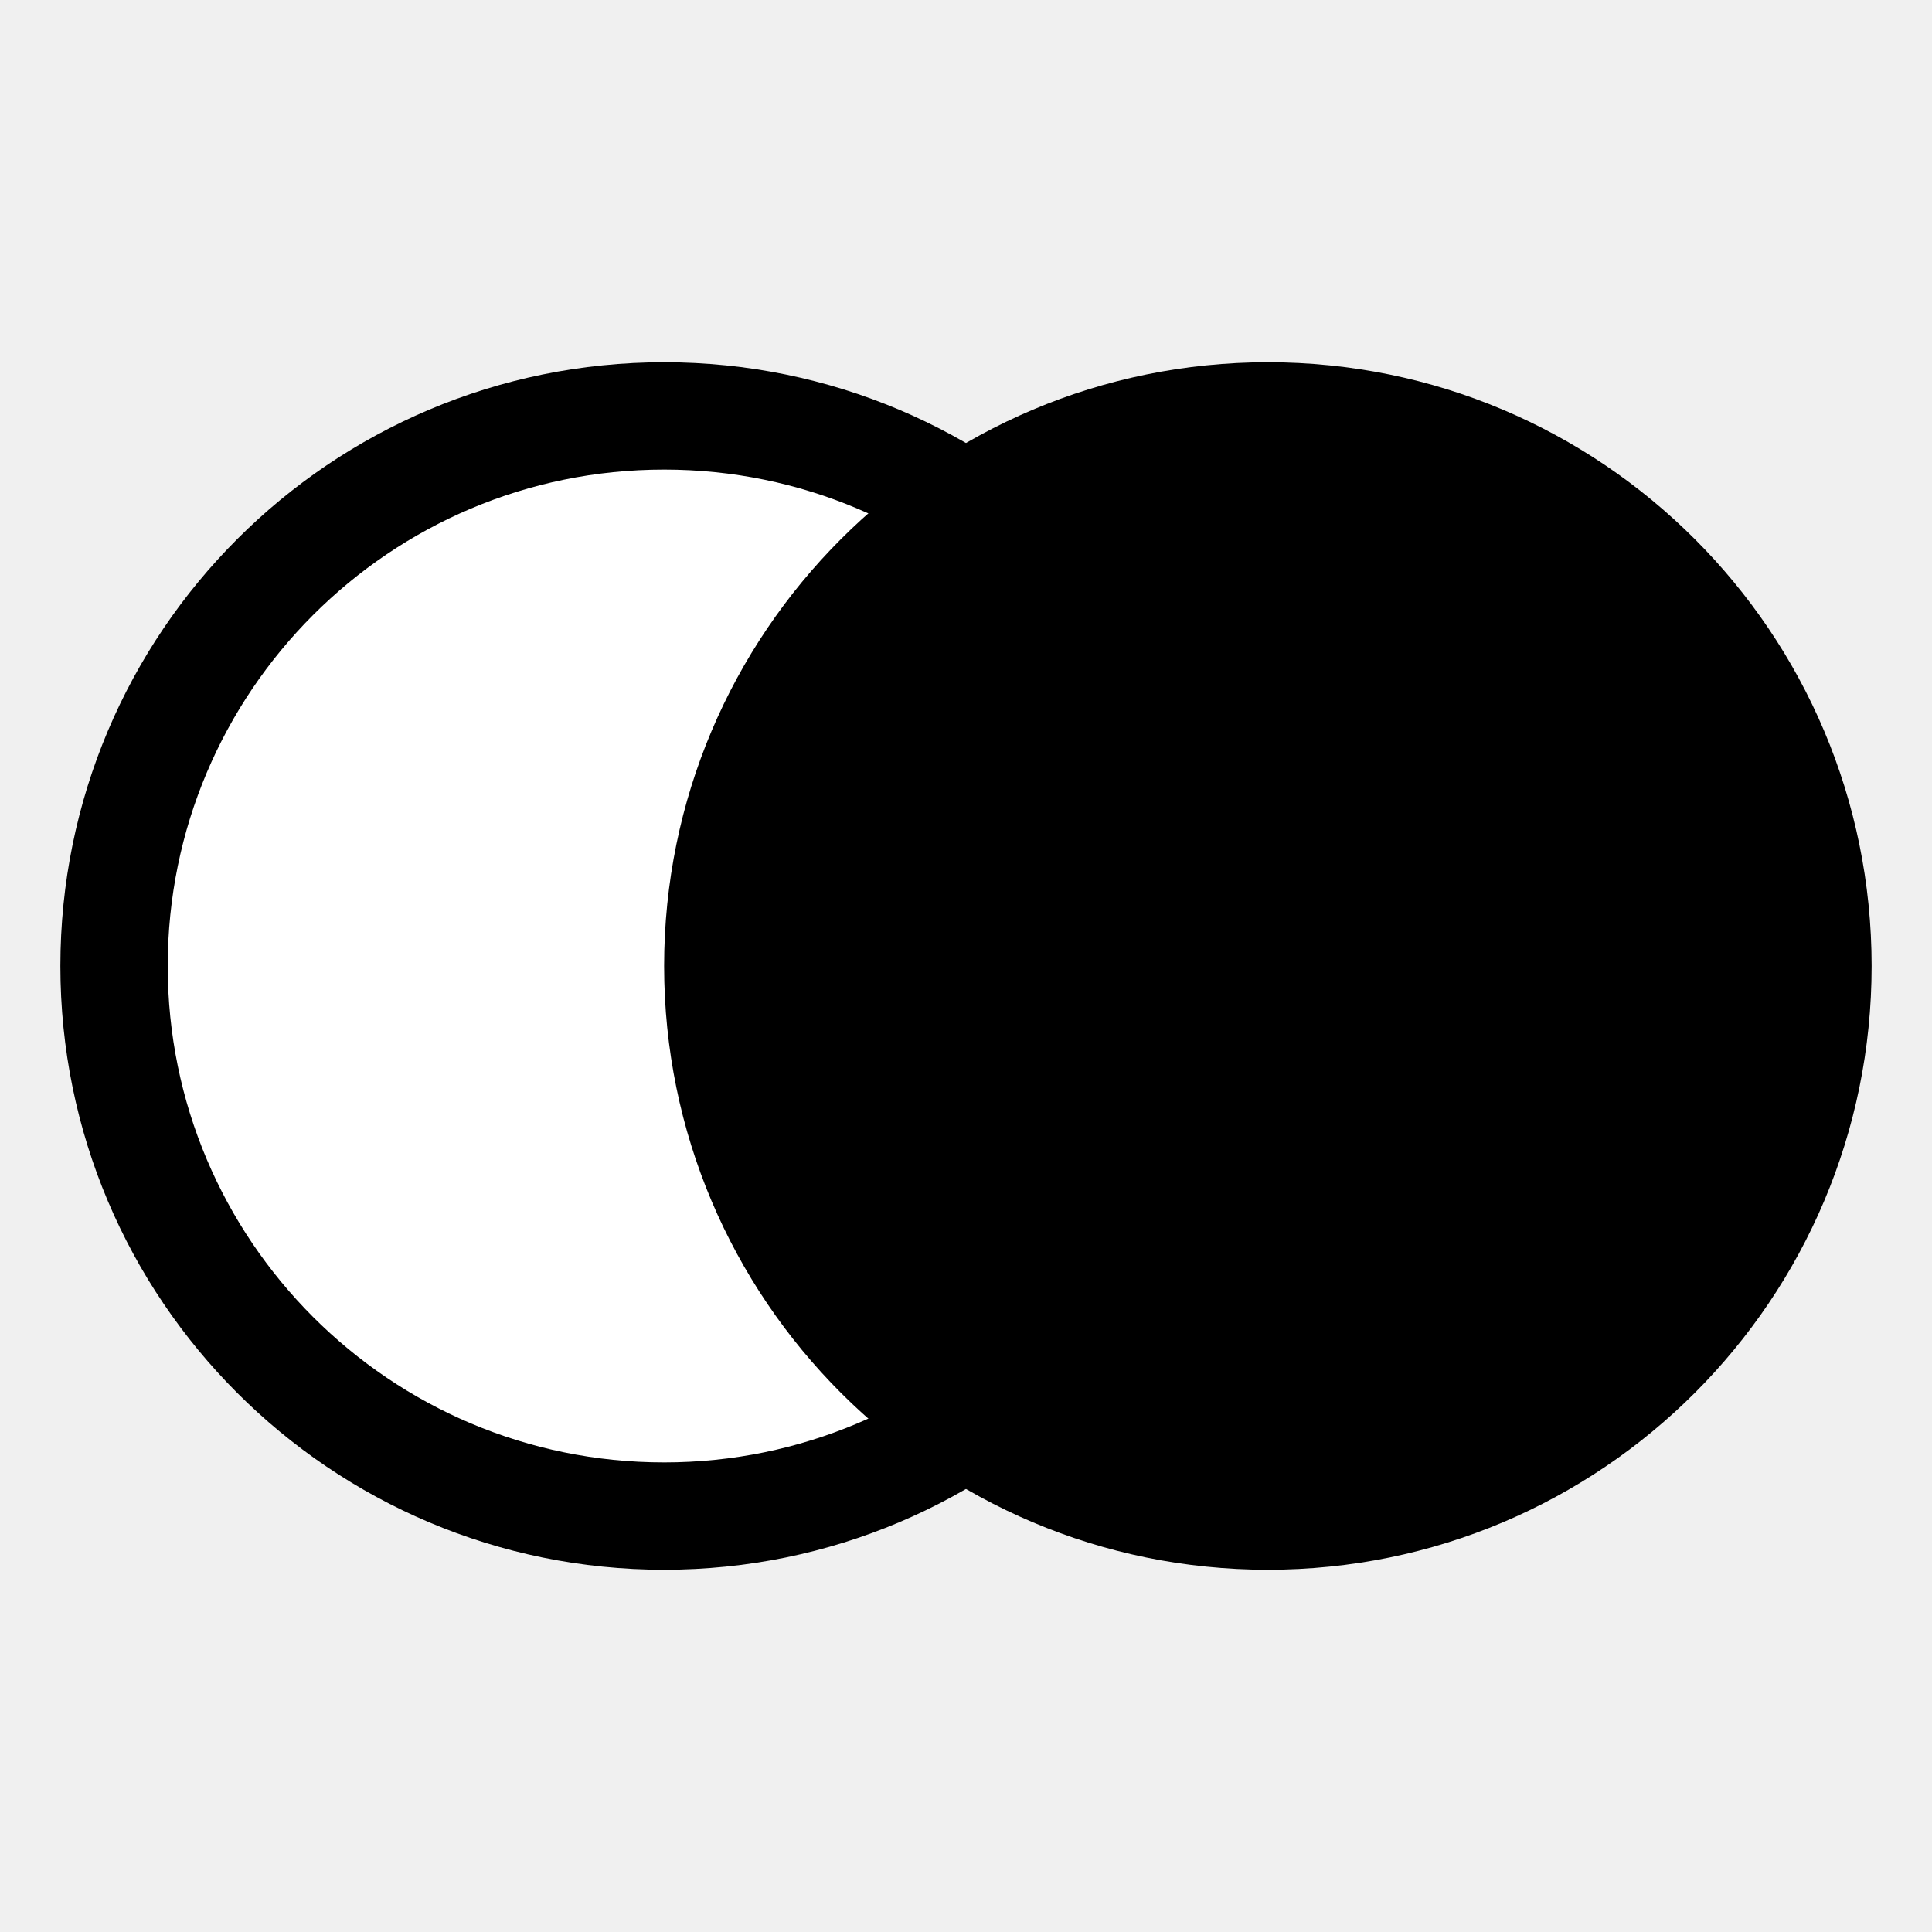
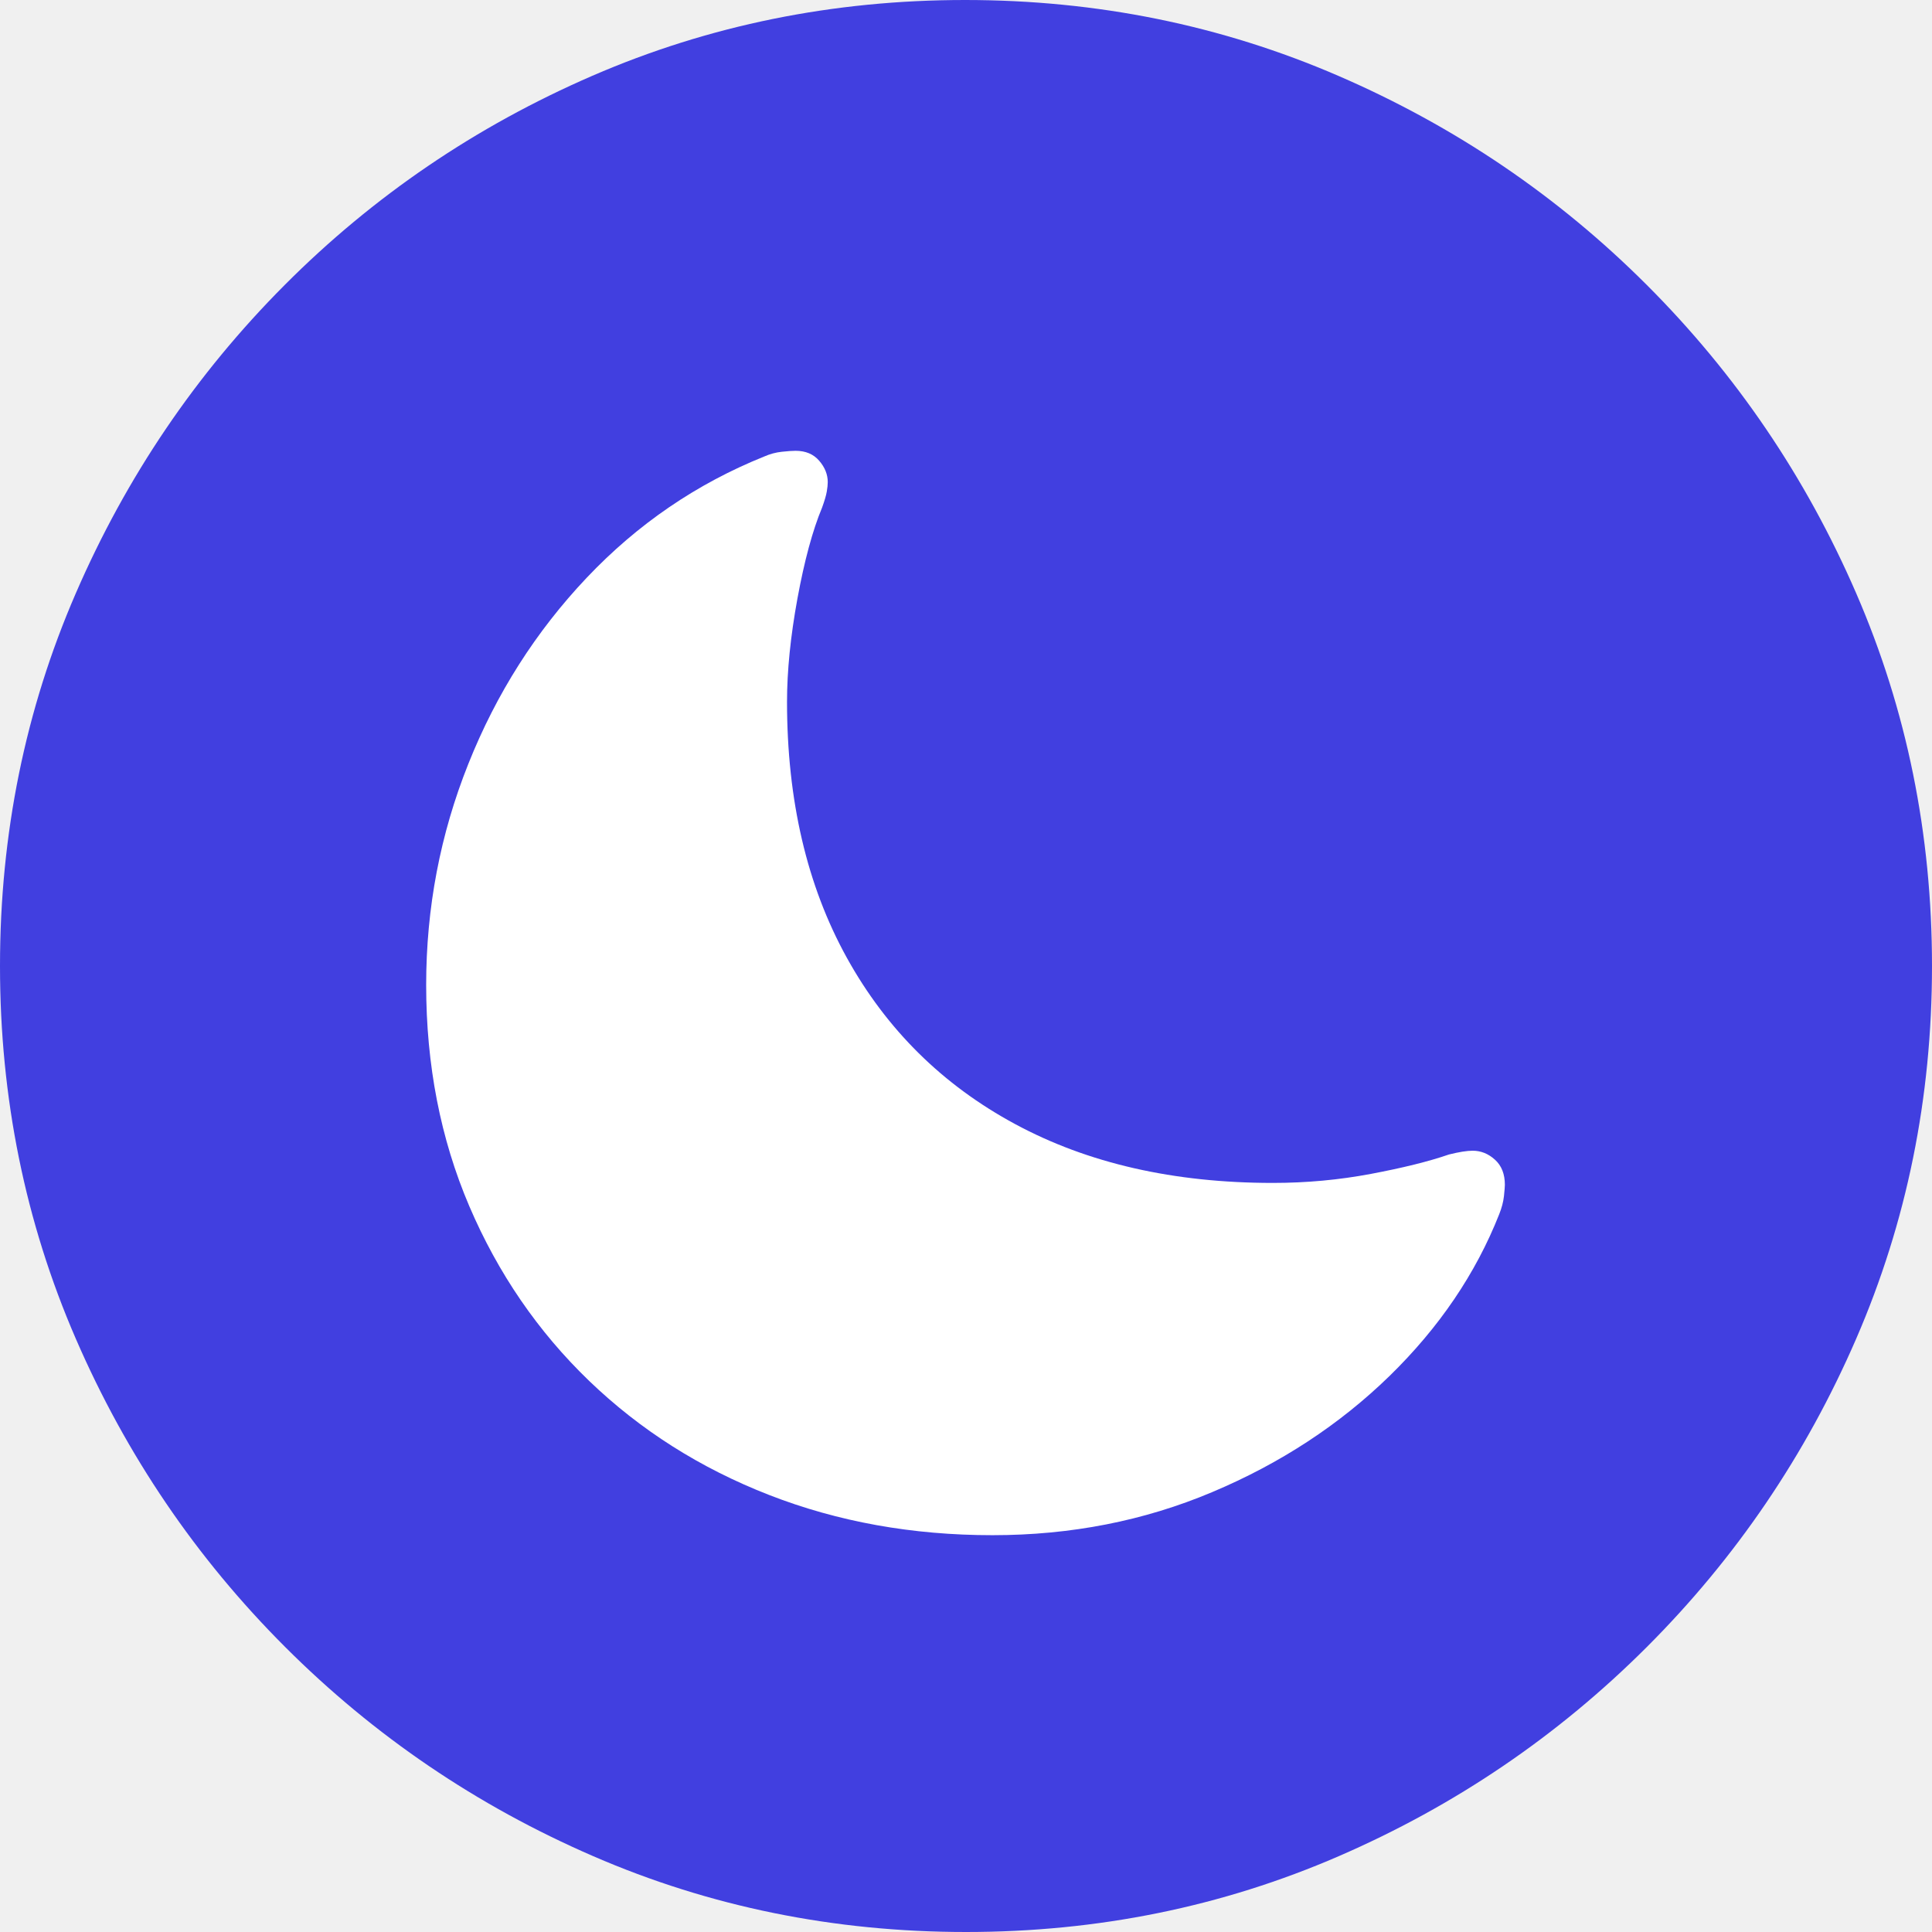
- <svg xmlns="http://www.w3.org/2000/svg" width="32" height="32" viewBox="0 0 32 32" fill="none">
-   <rect x="1.889" y="6.889" width="18.222" height="18.222" rx="9.111" fill="white" stroke="black" stroke-width="1.778" />
-   <rect x="11" y="6" width="20" height="20" rx="10" fill="black" />
+ <svg xmlns="http://www.w3.org/2000/svg" width="36" height="36" viewBox="0 0 36 36" fill="none">
+   <g clip-path="url(#clip0_46_4003)">
+     <path d="M18 36C20.459 36 22.774 35.529 24.944 34.588C27.115 33.647 29.029 32.347 30.688 30.688C32.347 29.029 33.647 27.115 34.588 24.944C35.529 22.773 36 20.459 36 18C36 15.541 35.529 13.226 34.588 11.056C33.647 8.885 32.347 6.971 30.688 5.312C29.029 3.653 27.112 2.353 24.935 1.412C22.759 0.471 20.441 0 17.982 0C15.524 0 13.209 0.471 11.038 1.412C8.868 2.353 6.956 3.653 5.303 5.312C3.65 6.971 2.353 8.885 1.412 11.056C0.471 13.226 0 15.541 0 18C0 20.459 0.471 22.773 1.412 24.944C2.353 27.115 3.653 29.029 5.312 30.688C6.971 32.347 8.885 33.647 11.056 34.588C13.226 35.529 15.541 36 18 36Z" fill="#413FE0" />
+     <path d="M18.494 28.606C17 28.606 15.612 28.356 14.33 27.856C13.047 27.356 11.93 26.647 10.977 25.73C10.024 24.812 9.28 23.727 8.744 22.474C8.209 21.221 7.941 19.847 7.941 18.353C7.941 16.918 8.203 15.544 8.727 14.233C9.25 12.921 9.986 11.765 10.933 10.765C11.88 9.765 12.983 9.012 14.241 8.506C14.347 8.459 14.456 8.43 14.568 8.418C14.68 8.406 14.765 8.4 14.824 8.4C15.012 8.4 15.159 8.462 15.265 8.586C15.371 8.709 15.424 8.842 15.424 8.983C15.424 9.03 15.418 9.089 15.406 9.159C15.394 9.23 15.365 9.33 15.318 9.459C15.141 9.883 14.989 10.447 14.859 11.153C14.73 11.859 14.665 12.5 14.665 13.077C14.665 14.912 15.036 16.5 15.777 17.842C16.518 19.183 17.565 20.218 18.918 20.947C20.271 21.677 21.871 22.042 23.718 22.042C24.341 22.042 24.95 21.986 25.544 21.874C26.138 21.762 26.624 21.642 27 21.512C27.189 21.465 27.335 21.442 27.441 21.442C27.594 21.442 27.733 21.497 27.856 21.609C27.98 21.721 28.041 21.877 28.041 22.077C28.041 22.112 28.035 22.183 28.024 22.289C28.012 22.395 27.983 22.506 27.936 22.624C27.5 23.73 26.818 24.736 25.889 25.642C24.959 26.547 23.859 27.268 22.588 27.803C21.318 28.339 19.953 28.606 18.494 28.606Z" fill="white" />
+   </g>
+   <defs>
+     <clipPath id="clip0_46_4003">
+       <rect width="36" height="36" fill="white" />
+     </clipPath>
+   </defs>
</svg>
